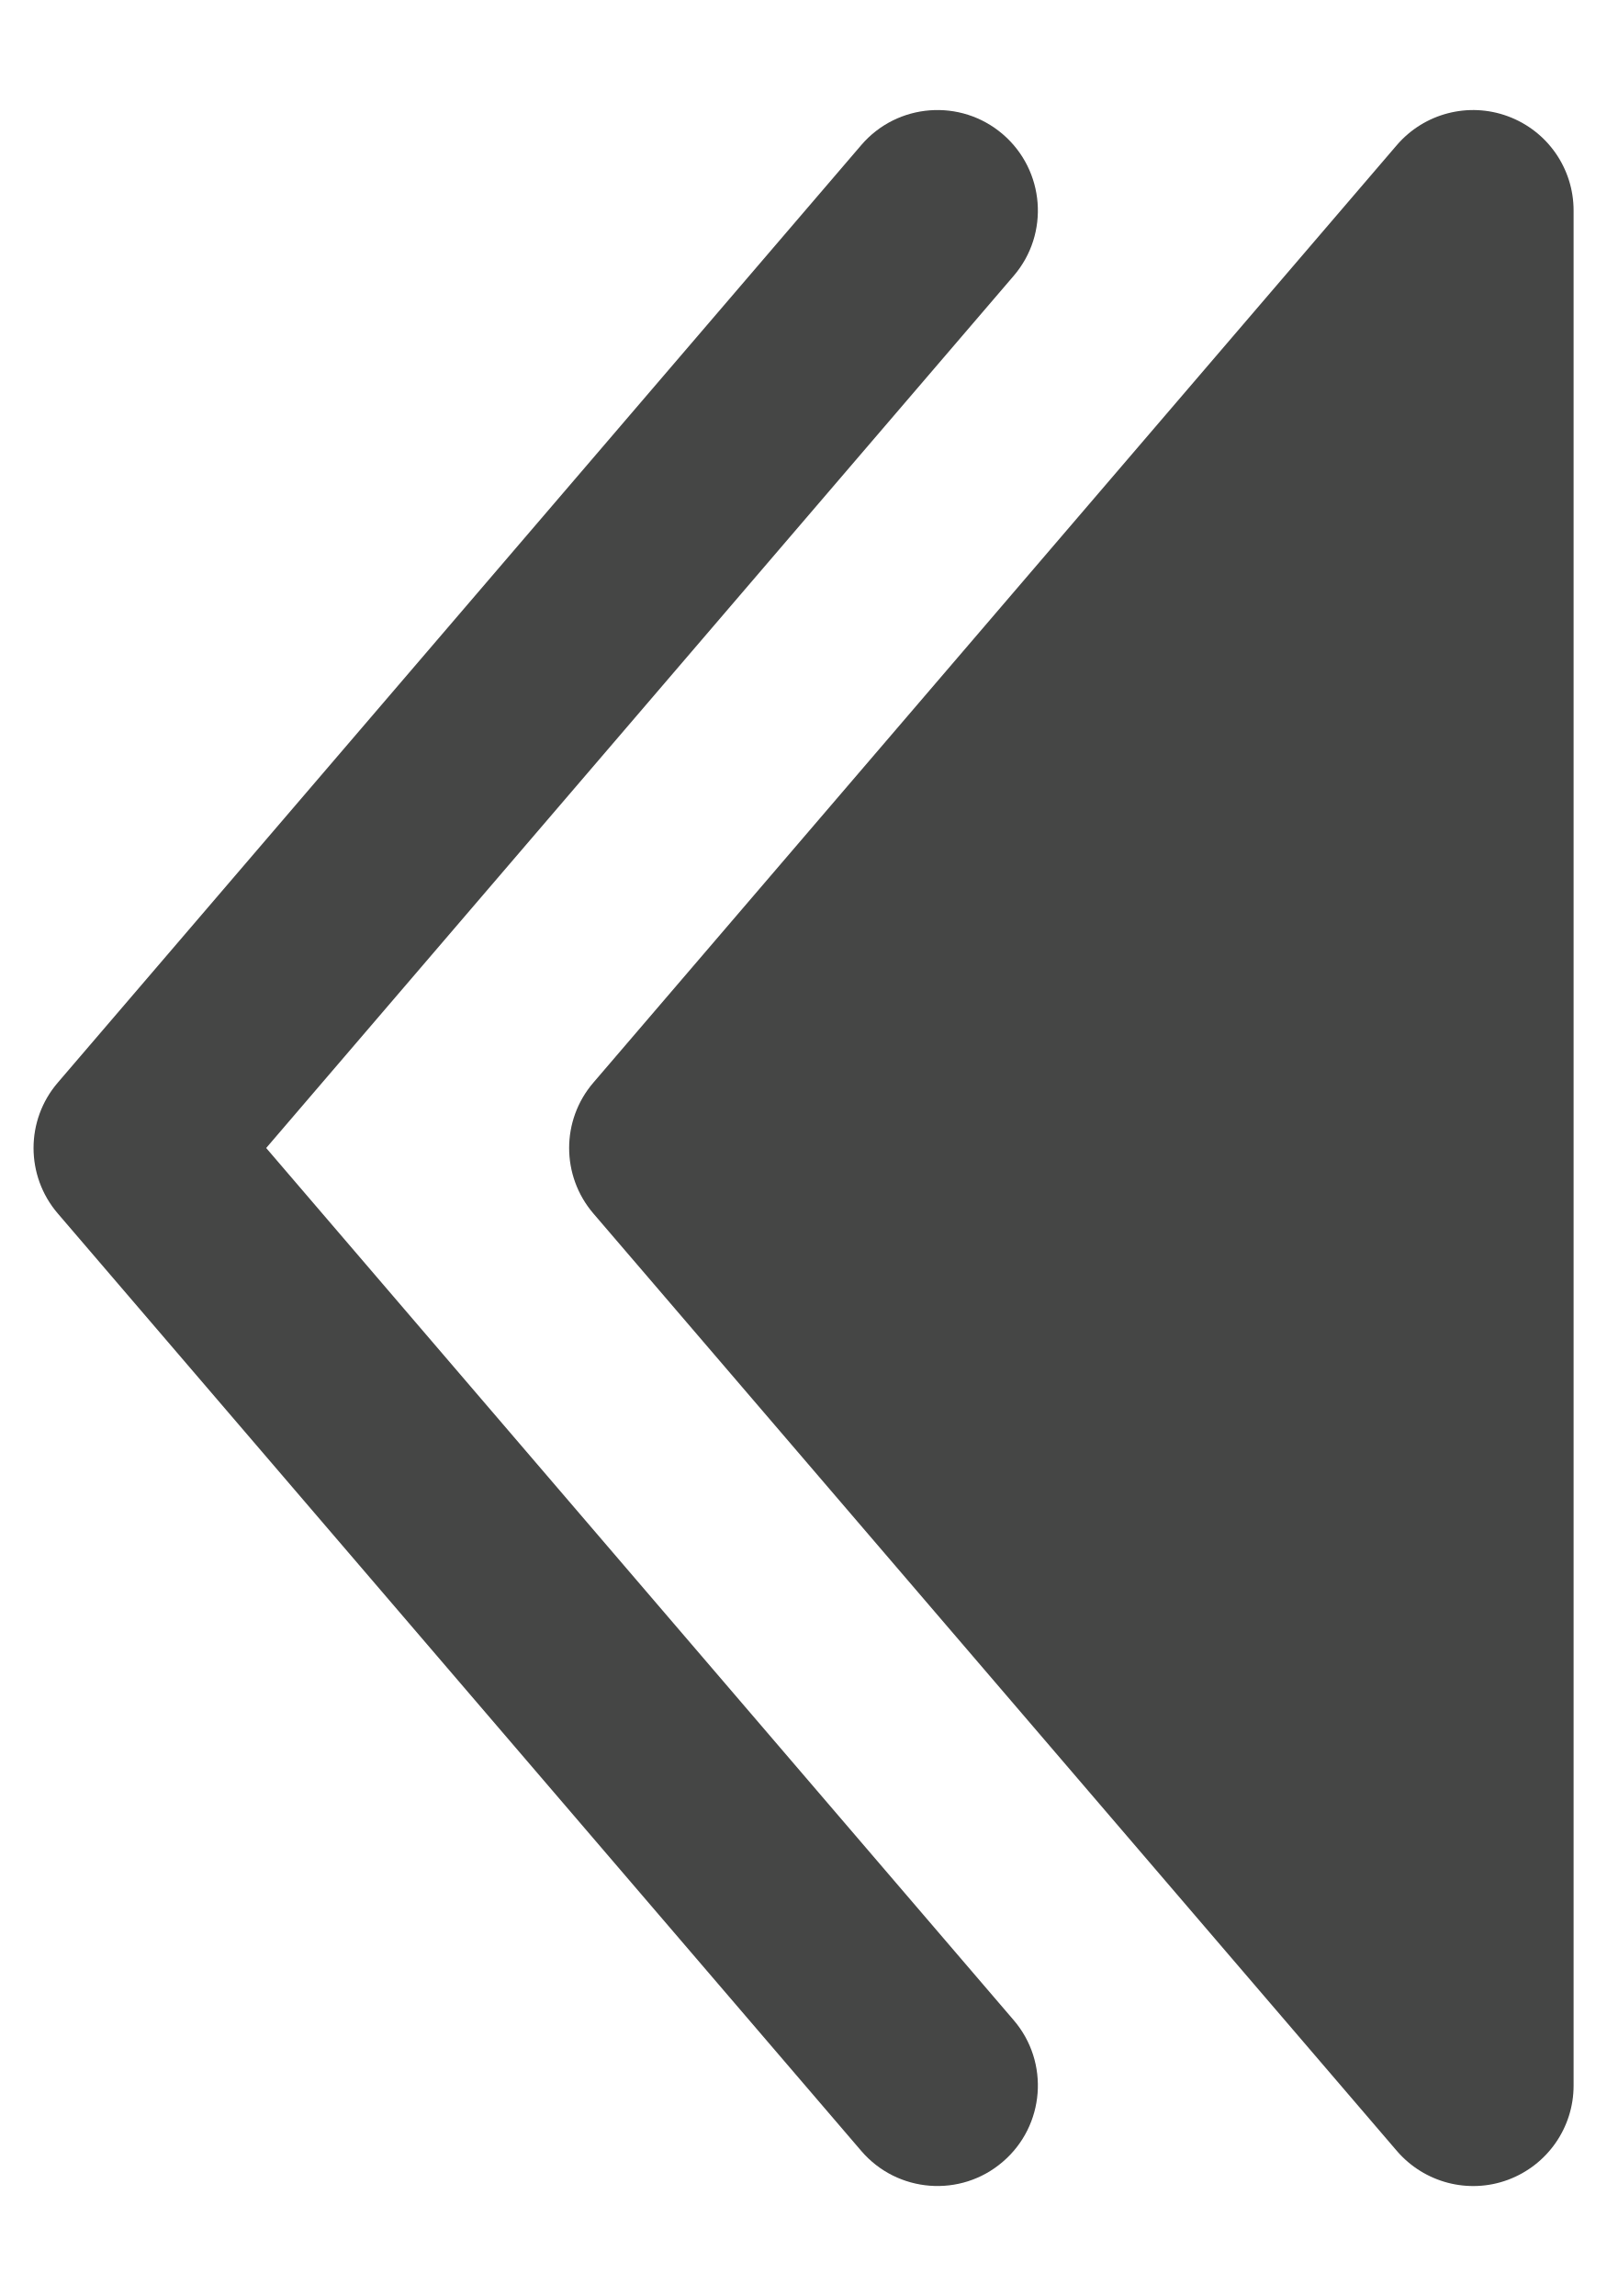
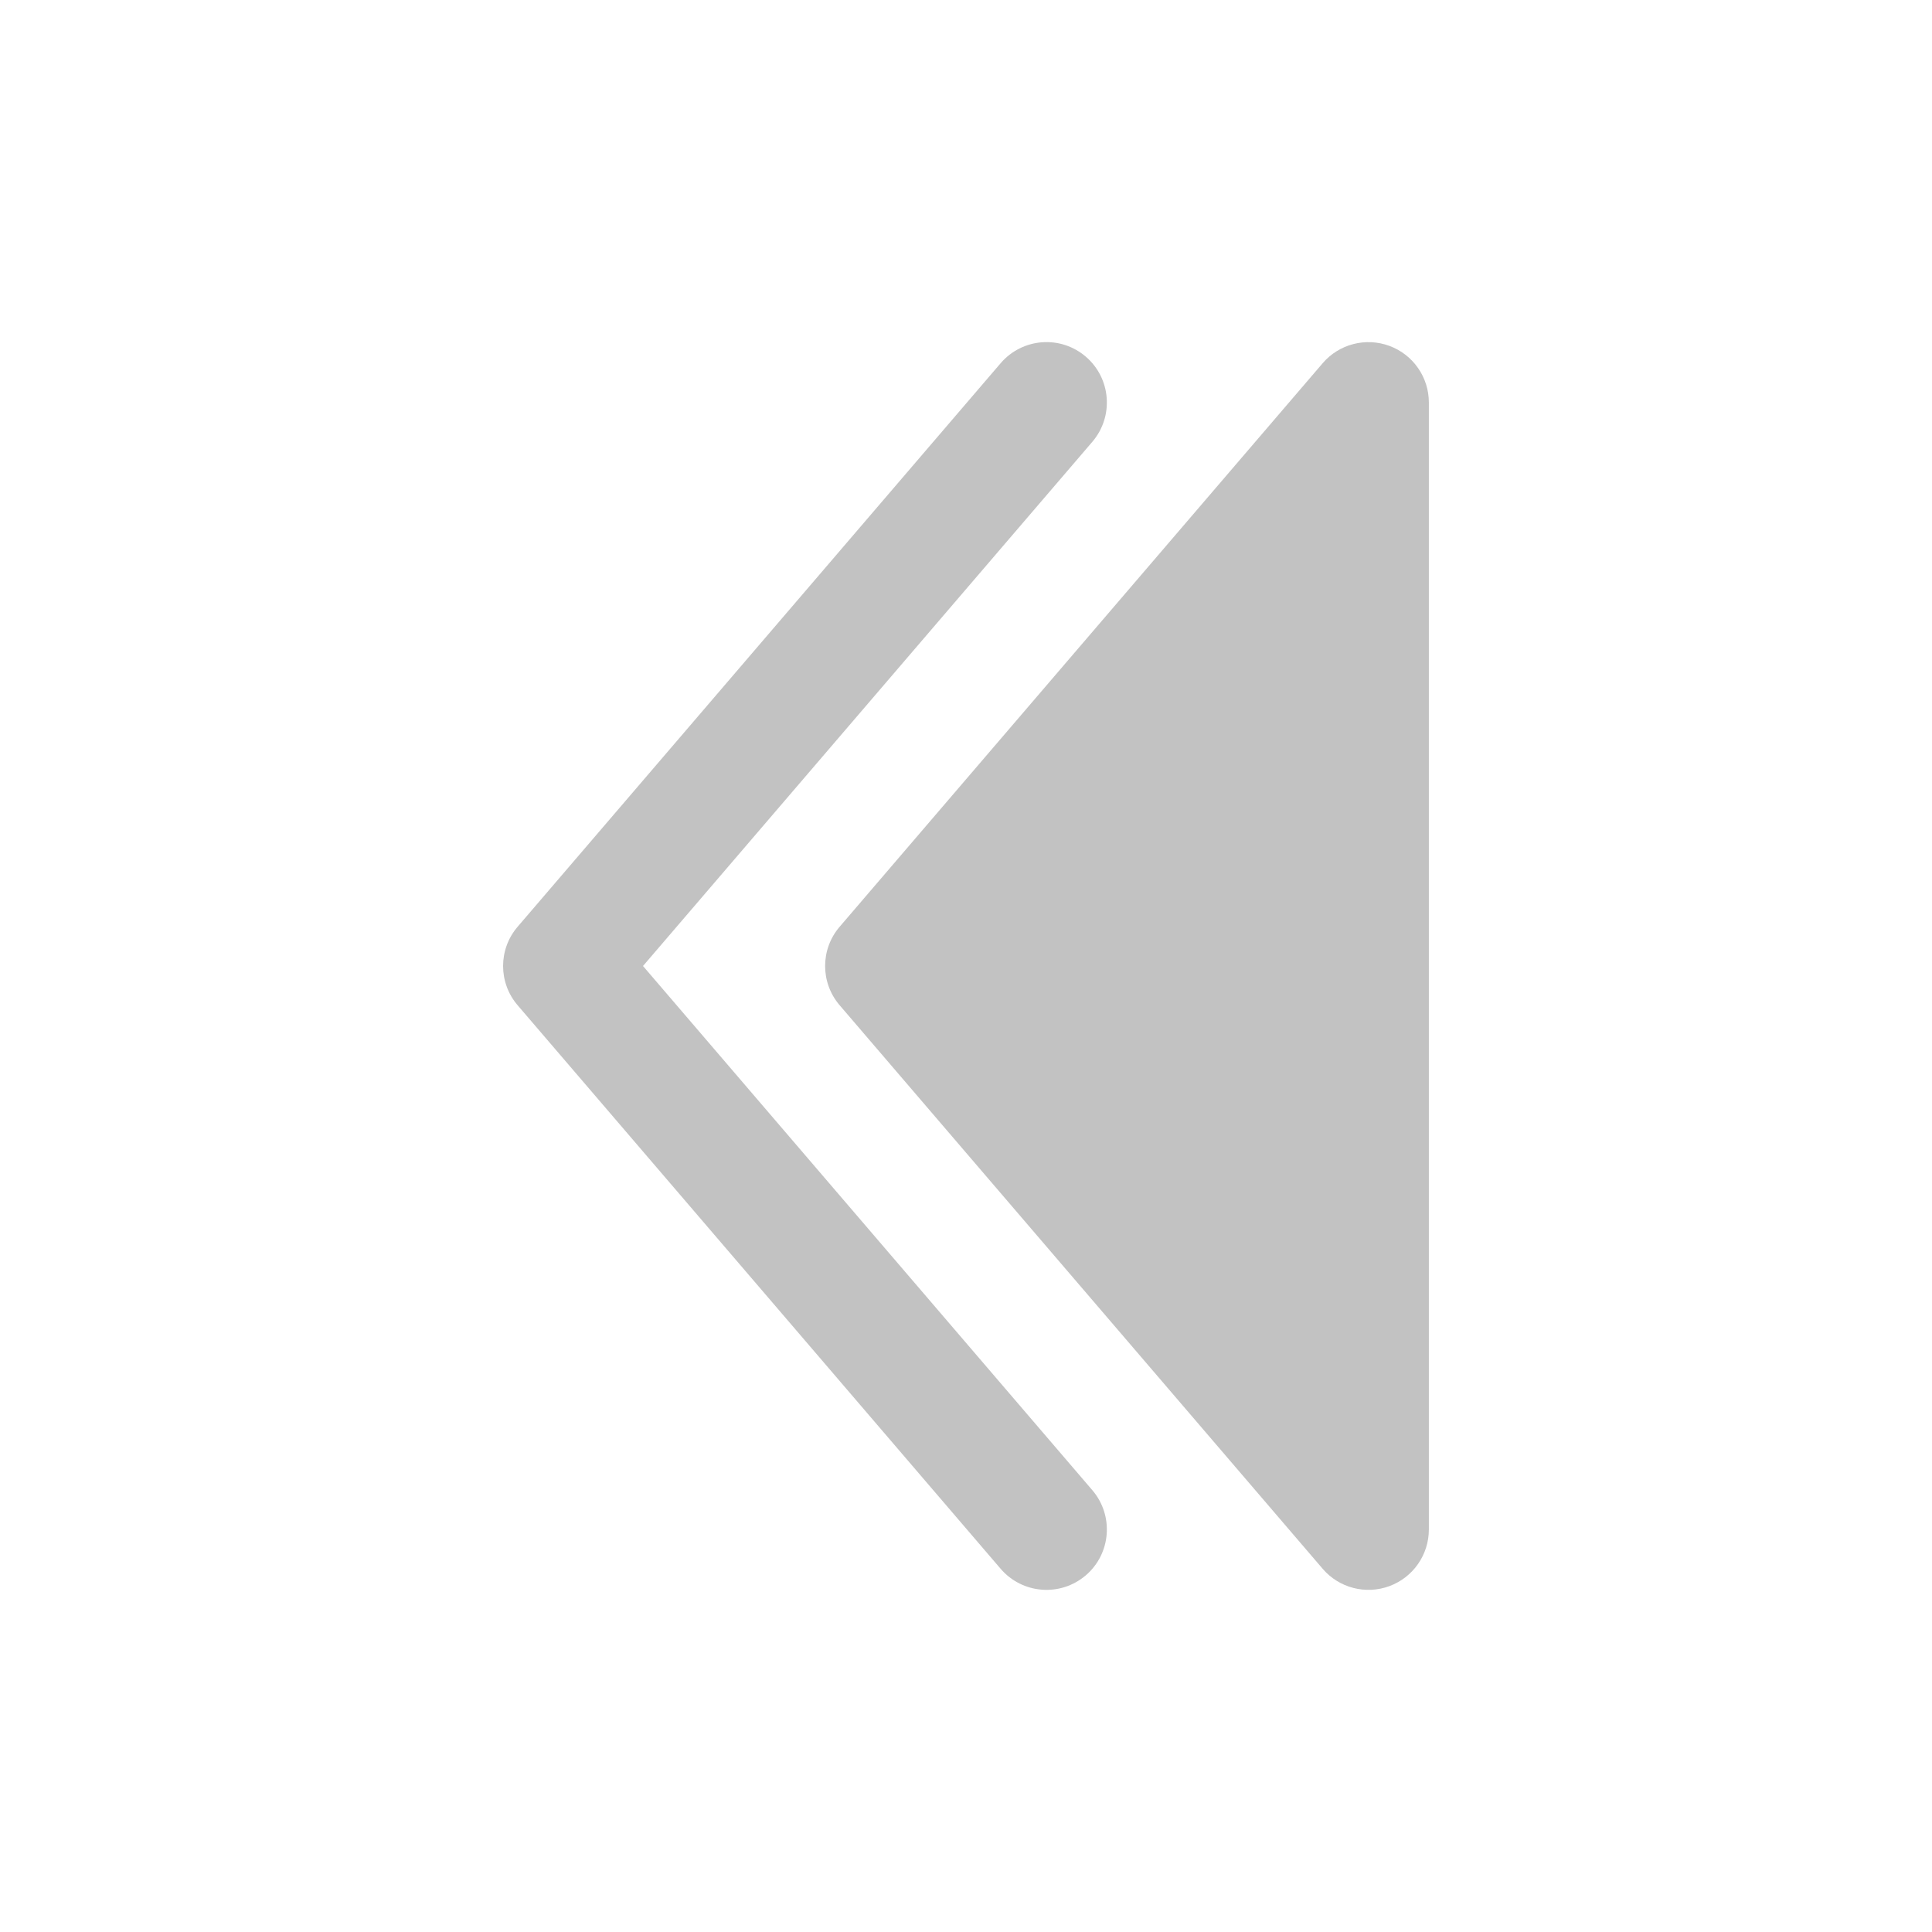
- <svg xmlns="http://www.w3.org/2000/svg" width="14" height="20" viewBox="0 0 14 20" fill="none">
-   <path fill-rule="evenodd" clip-rule="evenodd" d="M8.736 1.169C9.103 1.484 9.146 2.036 8.831 2.403L2.319 10L8.831 17.597C9.146 17.964 9.103 18.517 8.736 18.831C8.37 19.146 7.817 19.103 7.503 18.736L0.503 10.57C0.222 10.242 0.222 9.758 0.503 9.431L7.503 1.264C7.817 0.897 8.37 0.855 8.736 1.169Z" fill="#454645" />
-   <path d="M13.709 1.834C13.709 1.467 13.481 1.14 13.137 1.013C12.794 0.886 12.408 0.986 12.169 1.264L5.169 9.431C4.888 9.758 4.888 10.242 5.169 10.57L12.169 18.736C12.408 19.014 12.794 19.115 13.137 18.988C13.481 18.86 13.709 18.533 13.709 18.167L13.709 1.834Z" fill="#454645" />
+ <svg xmlns="http://www.w3.org/2000/svg" width="28" height="28" viewBox="0 0 28 28" fill="none">
+   <path fill-rule="evenodd" clip-rule="evenodd" d="M15.736 5.169C16.103 5.483 16.145 6.036 15.831 6.403L9.319 14L15.831 21.597C16.145 21.964 16.103 22.517 15.736 22.831C15.369 23.145 14.817 23.103 14.502 22.736L7.502 14.569C7.221 14.242 7.221 13.758 7.502 13.431L14.502 5.264C14.817 4.897 15.369 4.854 15.736 5.169Z" fill="#C2C2C2" />
+   <path d="M20.708 5.833C20.708 5.467 20.48 5.14 20.137 5.013C19.793 4.886 19.407 4.986 19.169 5.264L12.169 13.431C11.888 13.758 11.888 14.242 12.169 14.569L19.169 22.736C19.407 23.014 19.793 23.114 20.137 22.987C20.48 22.86 20.708 22.533 20.708 22.167L20.708 5.833Z" fill="#C2C2C2" />
</svg>
